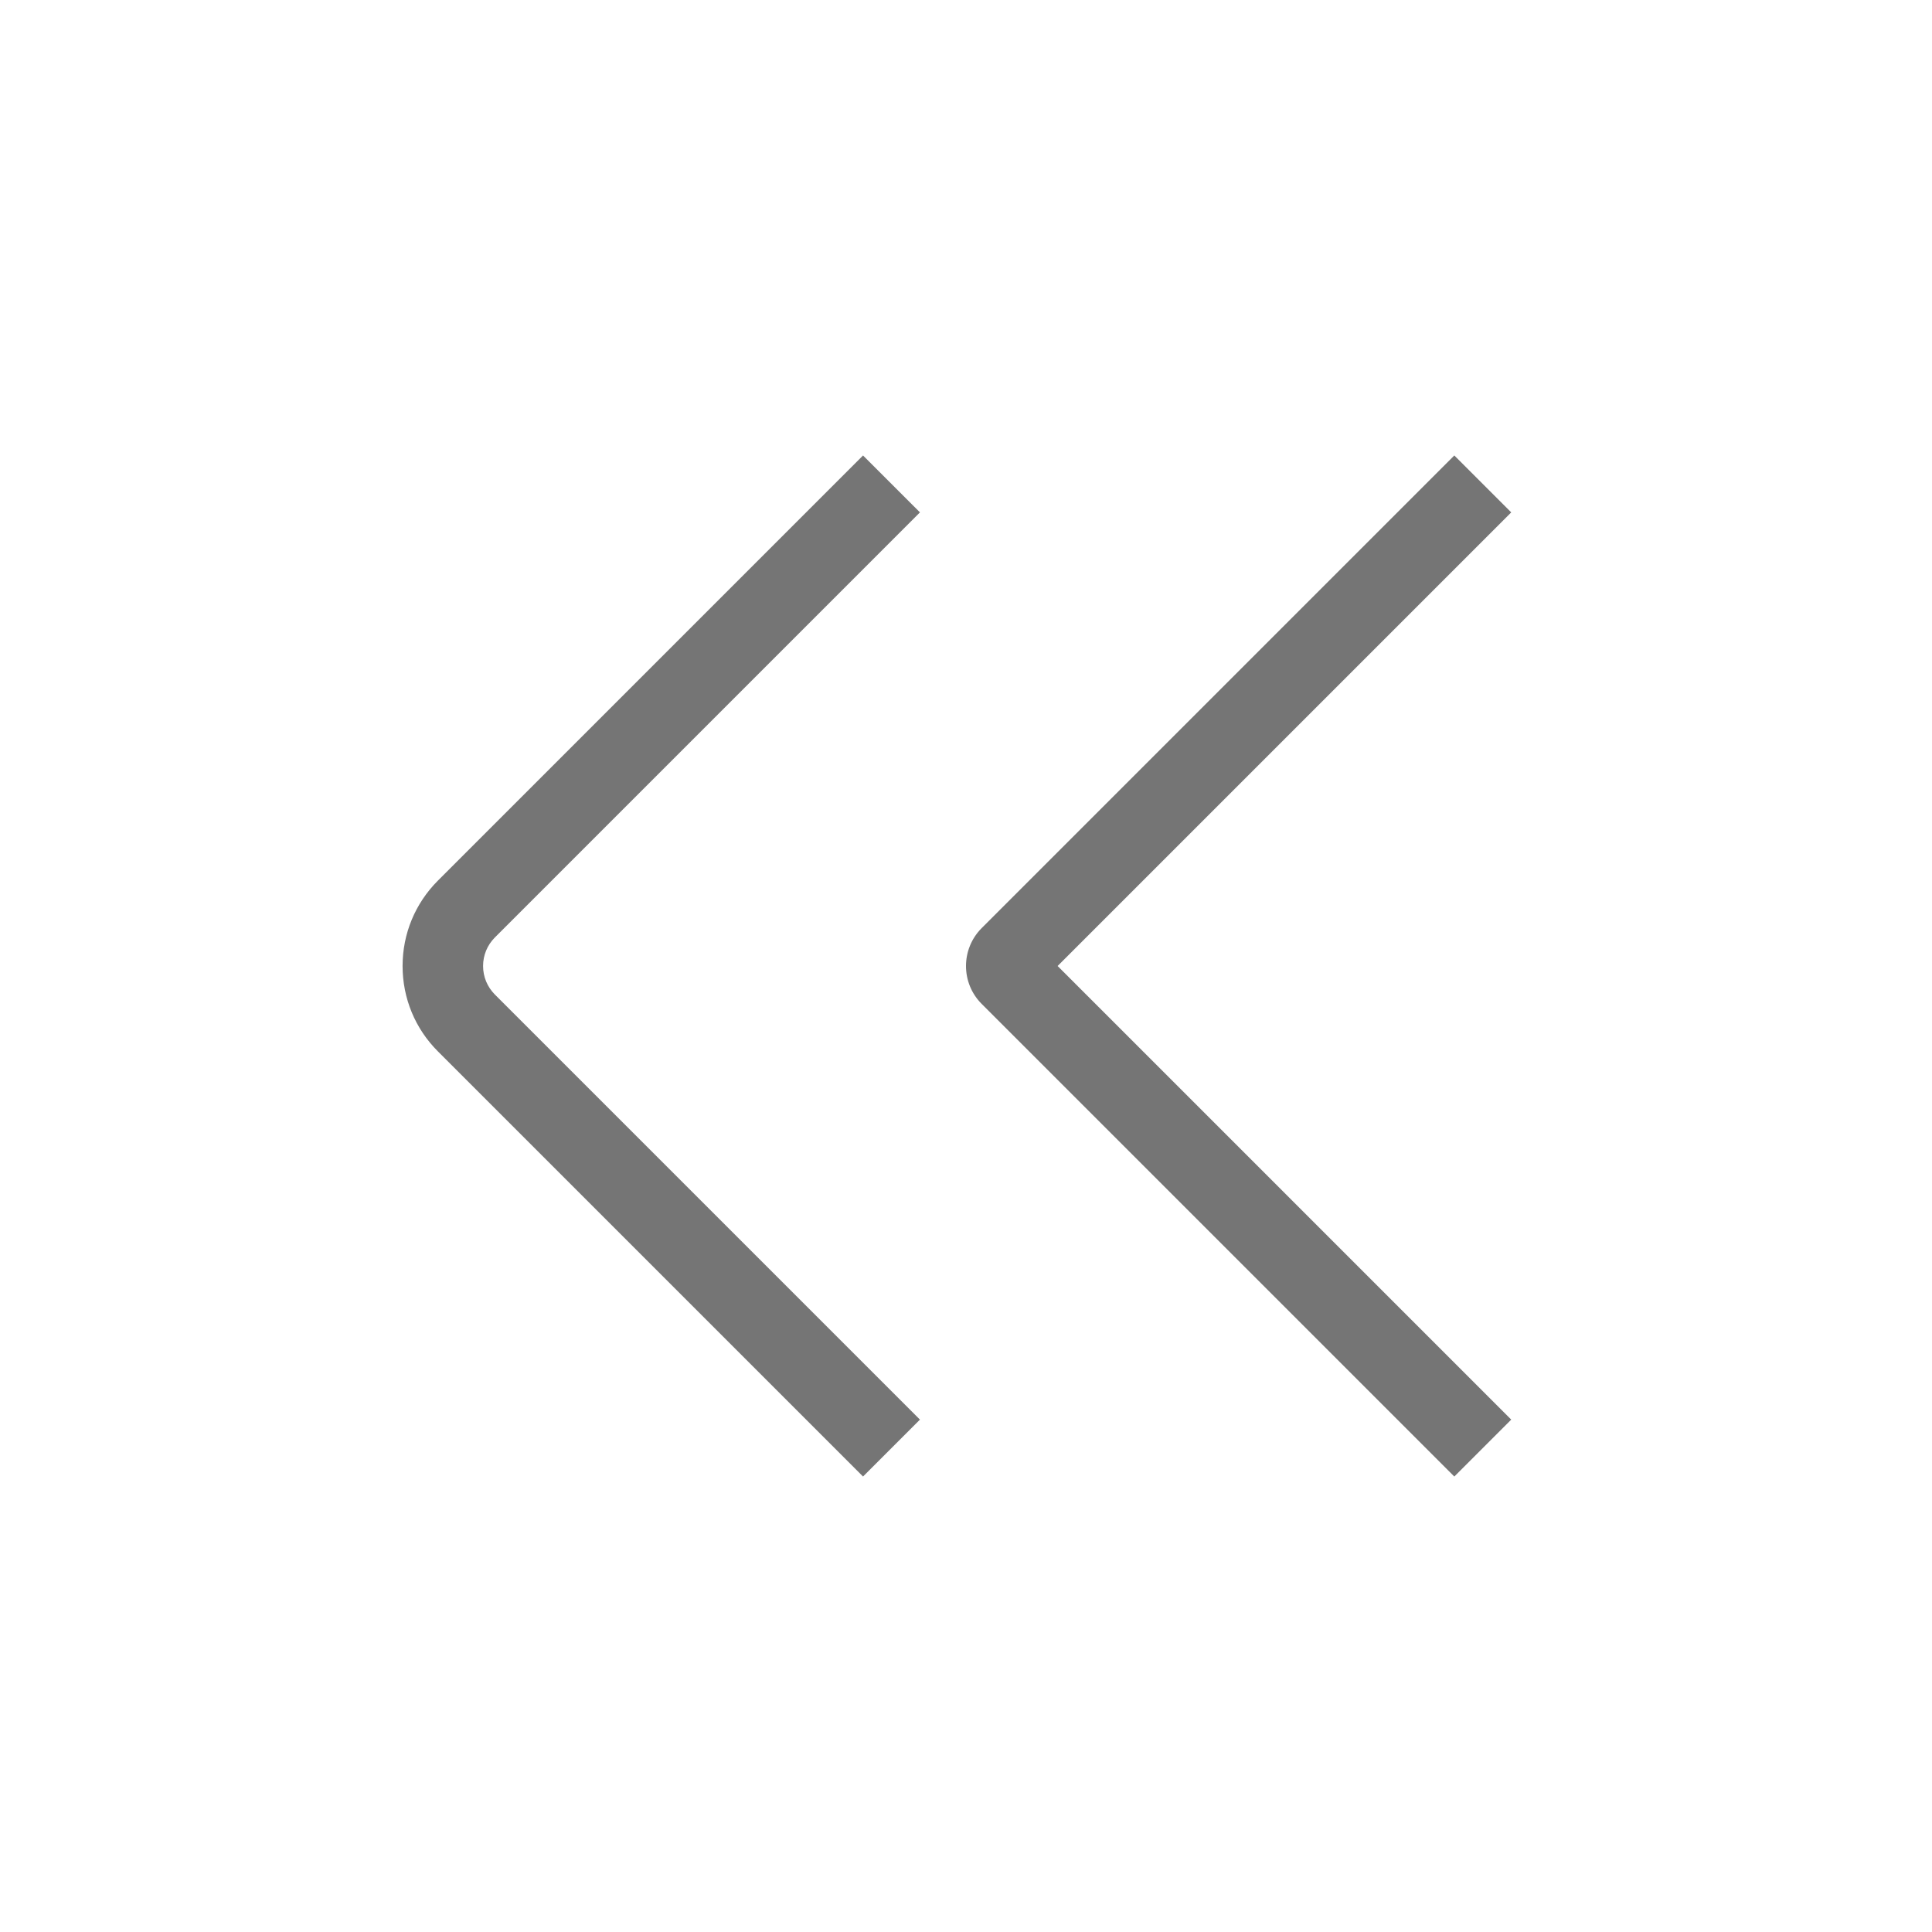
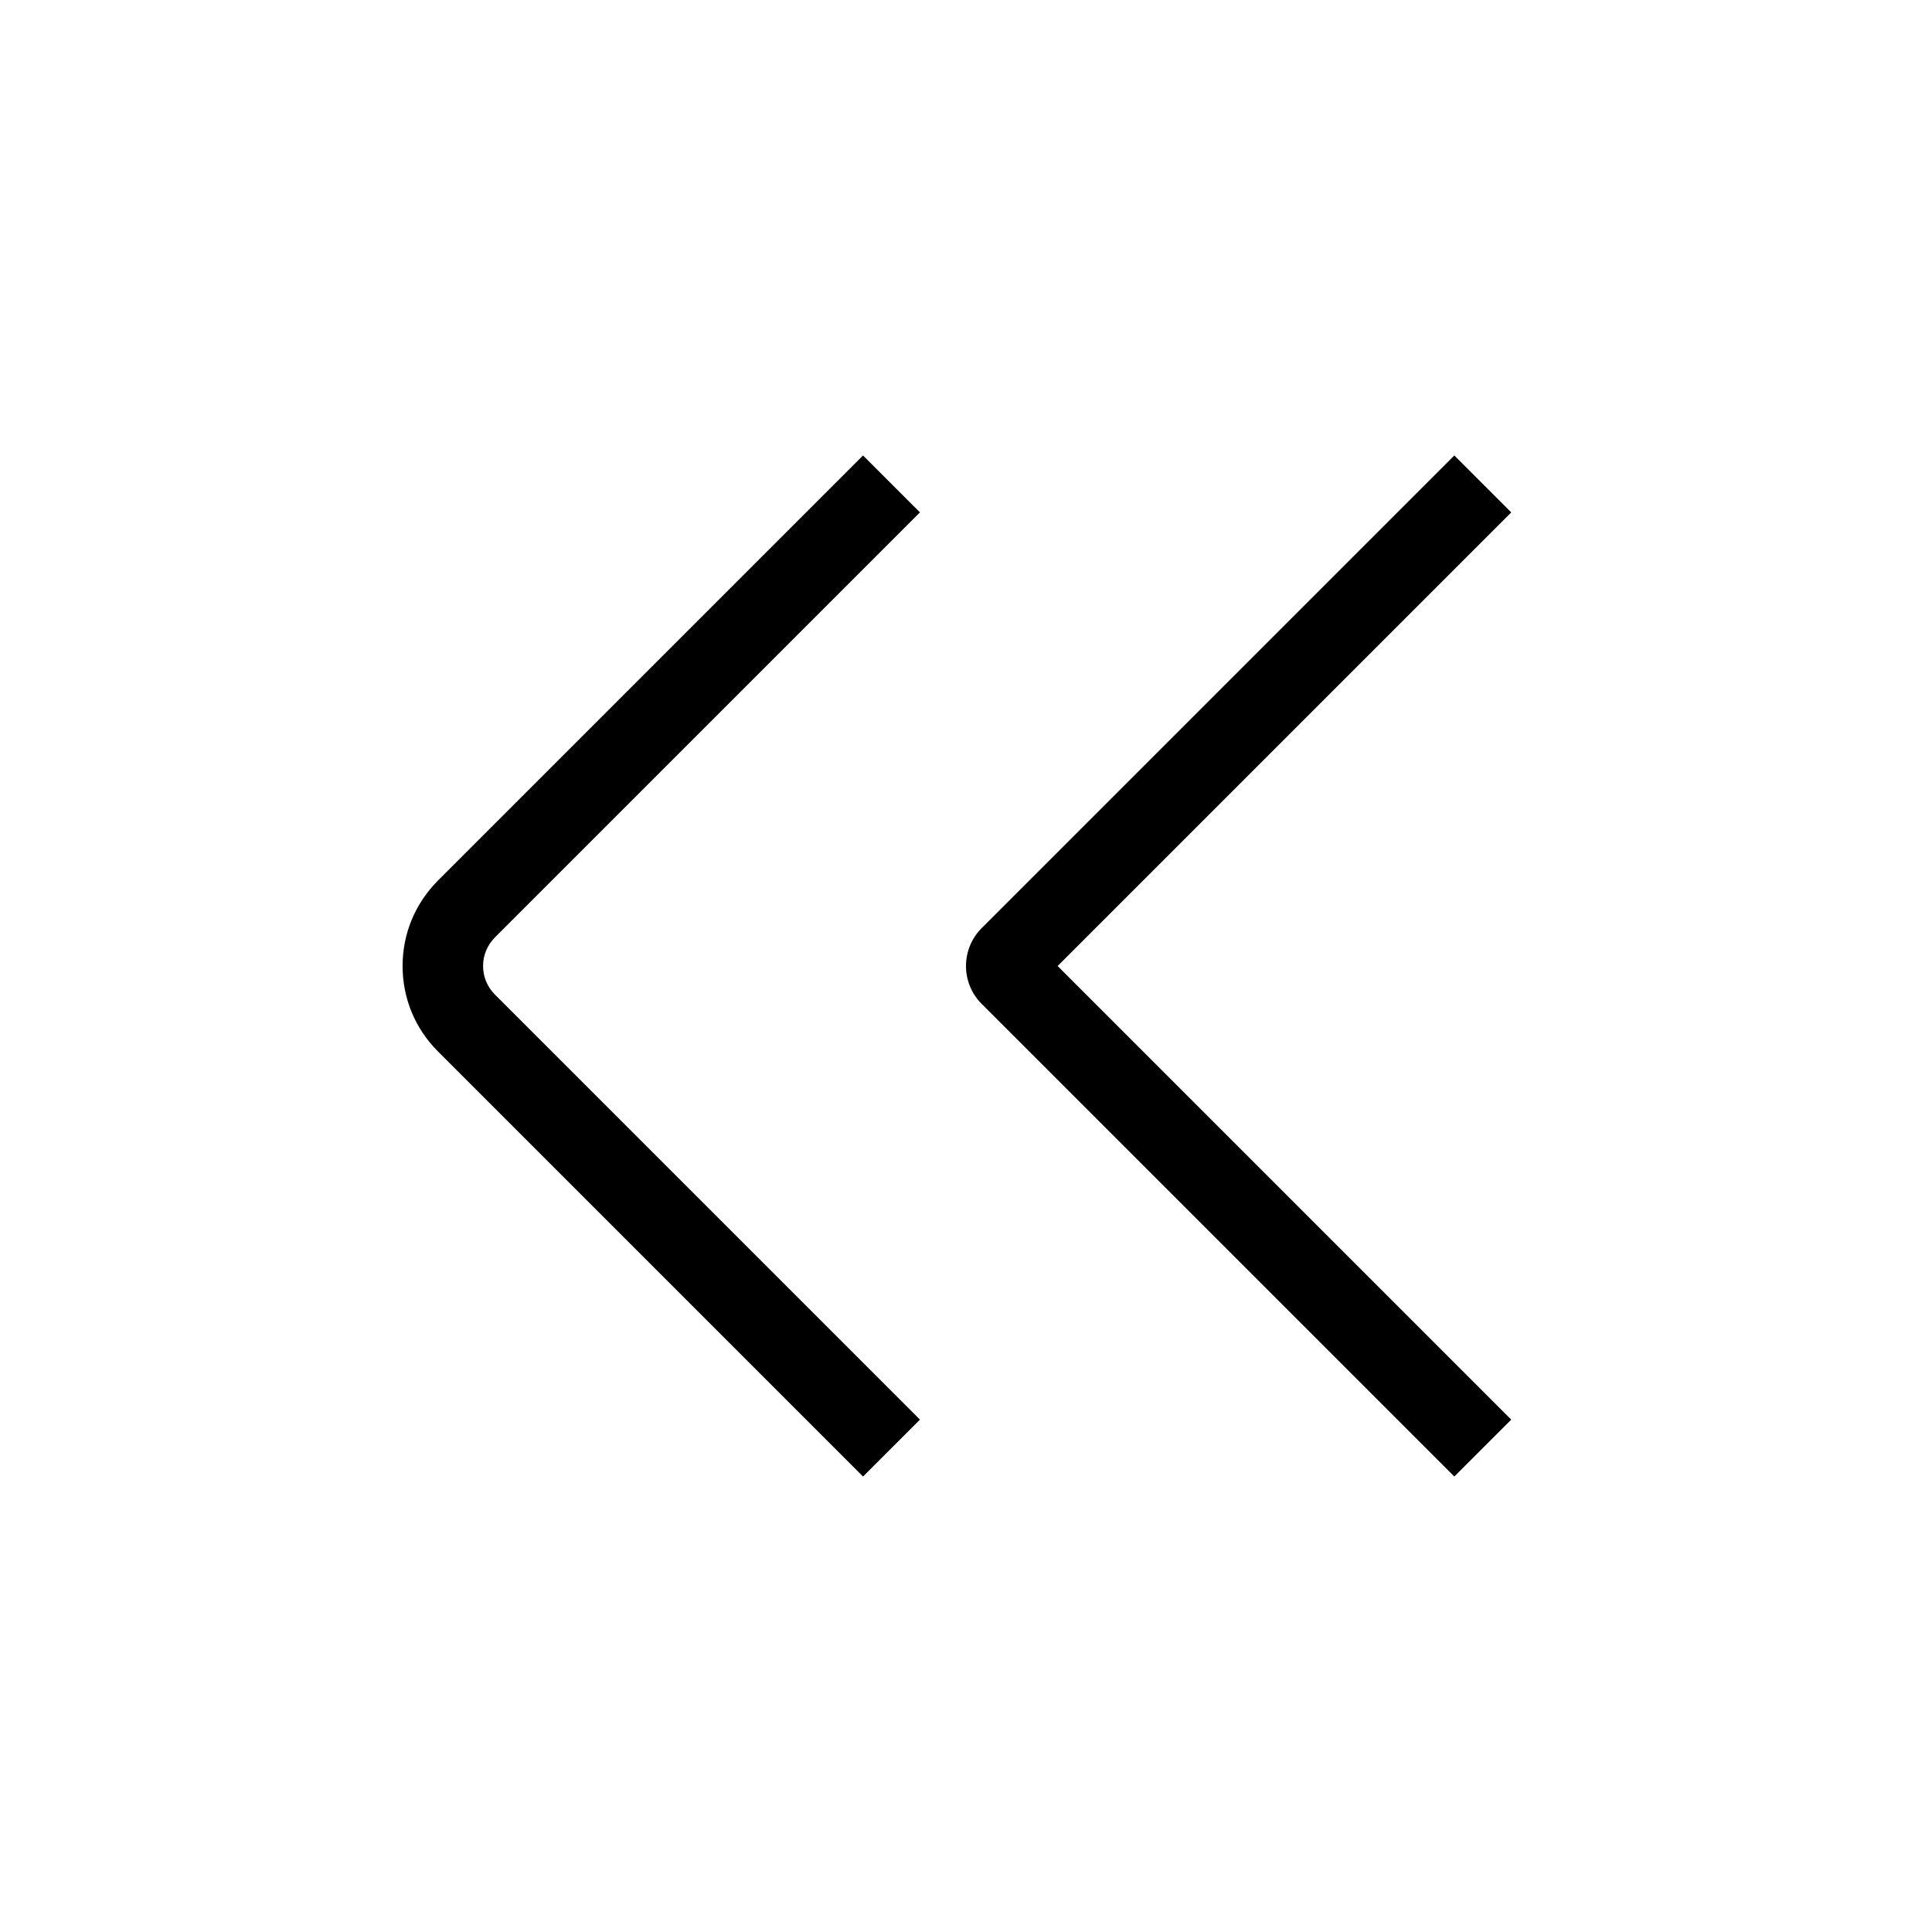
<svg xmlns="http://www.w3.org/2000/svg" id="Layer_1" data-name="Layer 1" viewBox="0 0 24 24">
-   <path d="m10.721,18.342l-5.281-5.281c-.283-.283-.439-.66-.439-1.061s.156-.777.439-1.061l5.281-5.281.707.707-5.281,5.281c-.094.095-.146.22-.146.354s.052.259.146.354l5.281,5.281-.707.707Zm8.052-.707l-5.635-5.635,5.635-5.635-.707-.707-5.871,5.871c-.26.26-.26.683,0,.942l5.871,5.871.707-.707Z" fill="#757575" />
+   <path d="m10.721,18.342l-5.281-5.281c-.283-.283-.439-.66-.439-1.061s.156-.777.439-1.061l5.281-5.281.707.707-5.281,5.281c-.094.095-.146.22-.146.354s.052.259.146.354l5.281,5.281-.707.707Zm8.052-.707l-5.635-5.635,5.635-5.635-.707-.707-5.871,5.871c-.26.26-.26.683,0,.942l5.871,5.871.707-.707Z" fill="#000" />
</svg>
